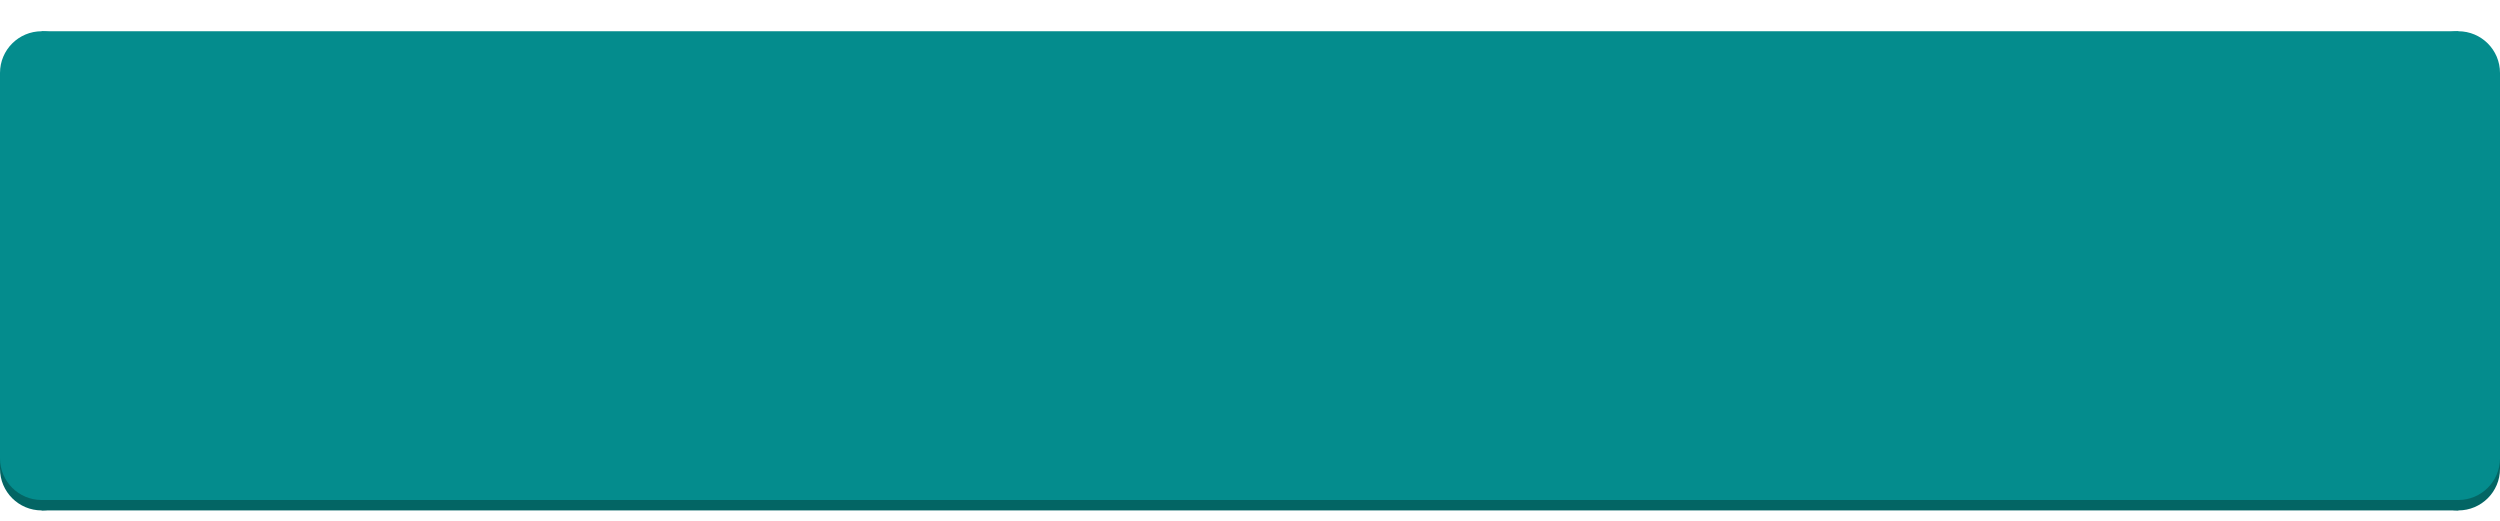
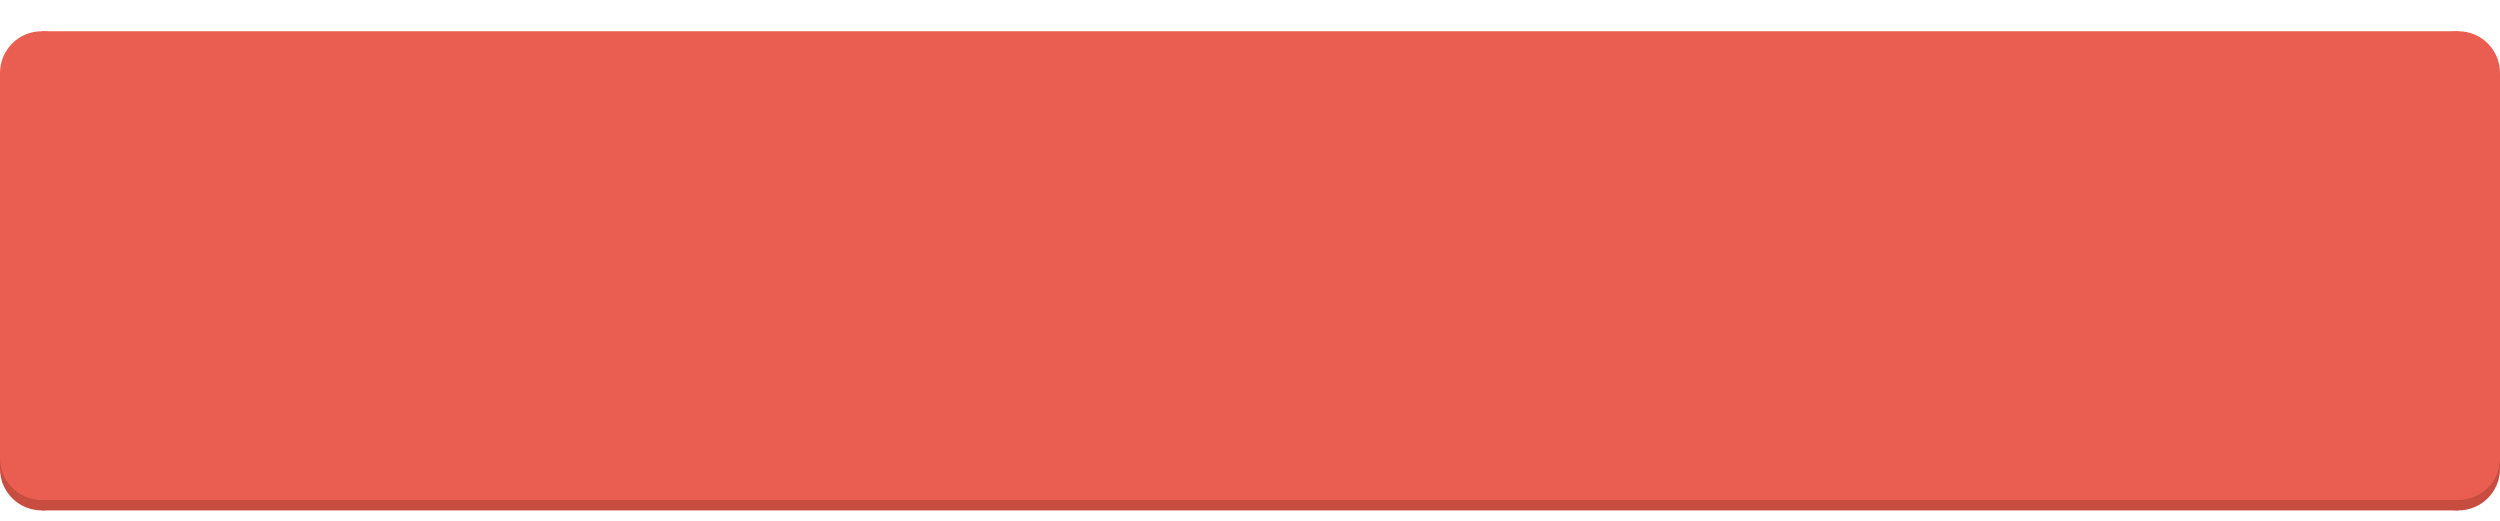
<svg xmlns="http://www.w3.org/2000/svg" x="0" y="0" viewBox="0 0 120 25" preserveAspectRatio="none">
-   <rect x="2" y="20.5" width="116" height="4" fill="rgba(3, 101, 100, 1)" />
-   <rect x="0" y="20.5" width="120" height="2" fill="rgba(3, 101, 100, 1)" />
-   <circle cx="2" cy="22.5" r="2" fill="rgba(3, 101, 100, 1)" />
-   <circle cx="118" cy="22.5" r="2" fill="rgba(3, 101, 100, 1)" />
-   <rect x="2" y="1.5" width="116" height="22.5" fill="rgba(4, 140, 141, 1)" />
-   <rect x="0" y="3.5" width="120" height="18.5" fill="rgba(4, 140, 141, 1)" />
-   <circle cx="2" cy="3.5" r="2" fill="rgba(4, 140, 141, 1)" />
-   <circle cx="118" cy="3.5" r="2" fill="rgba(4, 140, 141, 1)" />
-   <circle cx="2" cy="22" r="2" fill="rgba(4, 140, 141, 1)" />
-   <circle cx="118" cy="22" r="2" fill="rgba(4, 140, 141, 1)" />
+   <rect x="2" y="20.5" width="116" height="4" fill="rgba(198, 77, 64, 1)" />
+   <rect x="0" y="20.5" width="120" height="2" fill="rgba(198, 77, 64, 1)" />
+   <circle cx="2" cy="22.5" r="2" fill="rgba(198, 77, 64, 1)" />
+   <circle cx="118" cy="22.5" r="2" fill="rgba(198, 77, 64, 1)" />
+   <rect x="2" y="1.5" width="116" height="22.5" fill="rgba(233, 94, 80, 1)" />
+   <rect x="0" y="3.5" width="120" height="18.5" fill="rgba(233, 94, 80, 1)" />
+   <circle cx="2" cy="3.5" r="2" fill="rgba(233, 94, 80, 1)" />
+   <circle cx="118" cy="3.5" r="2" fill="rgba(233, 94, 80, 1)" />
+   <circle cx="2" cy="22" r="2" fill="rgba(233, 94, 80, 1)" />
+   <circle cx="118" cy="22" r="2" fill="rgba(233, 94, 80, 1)" />
</svg>
